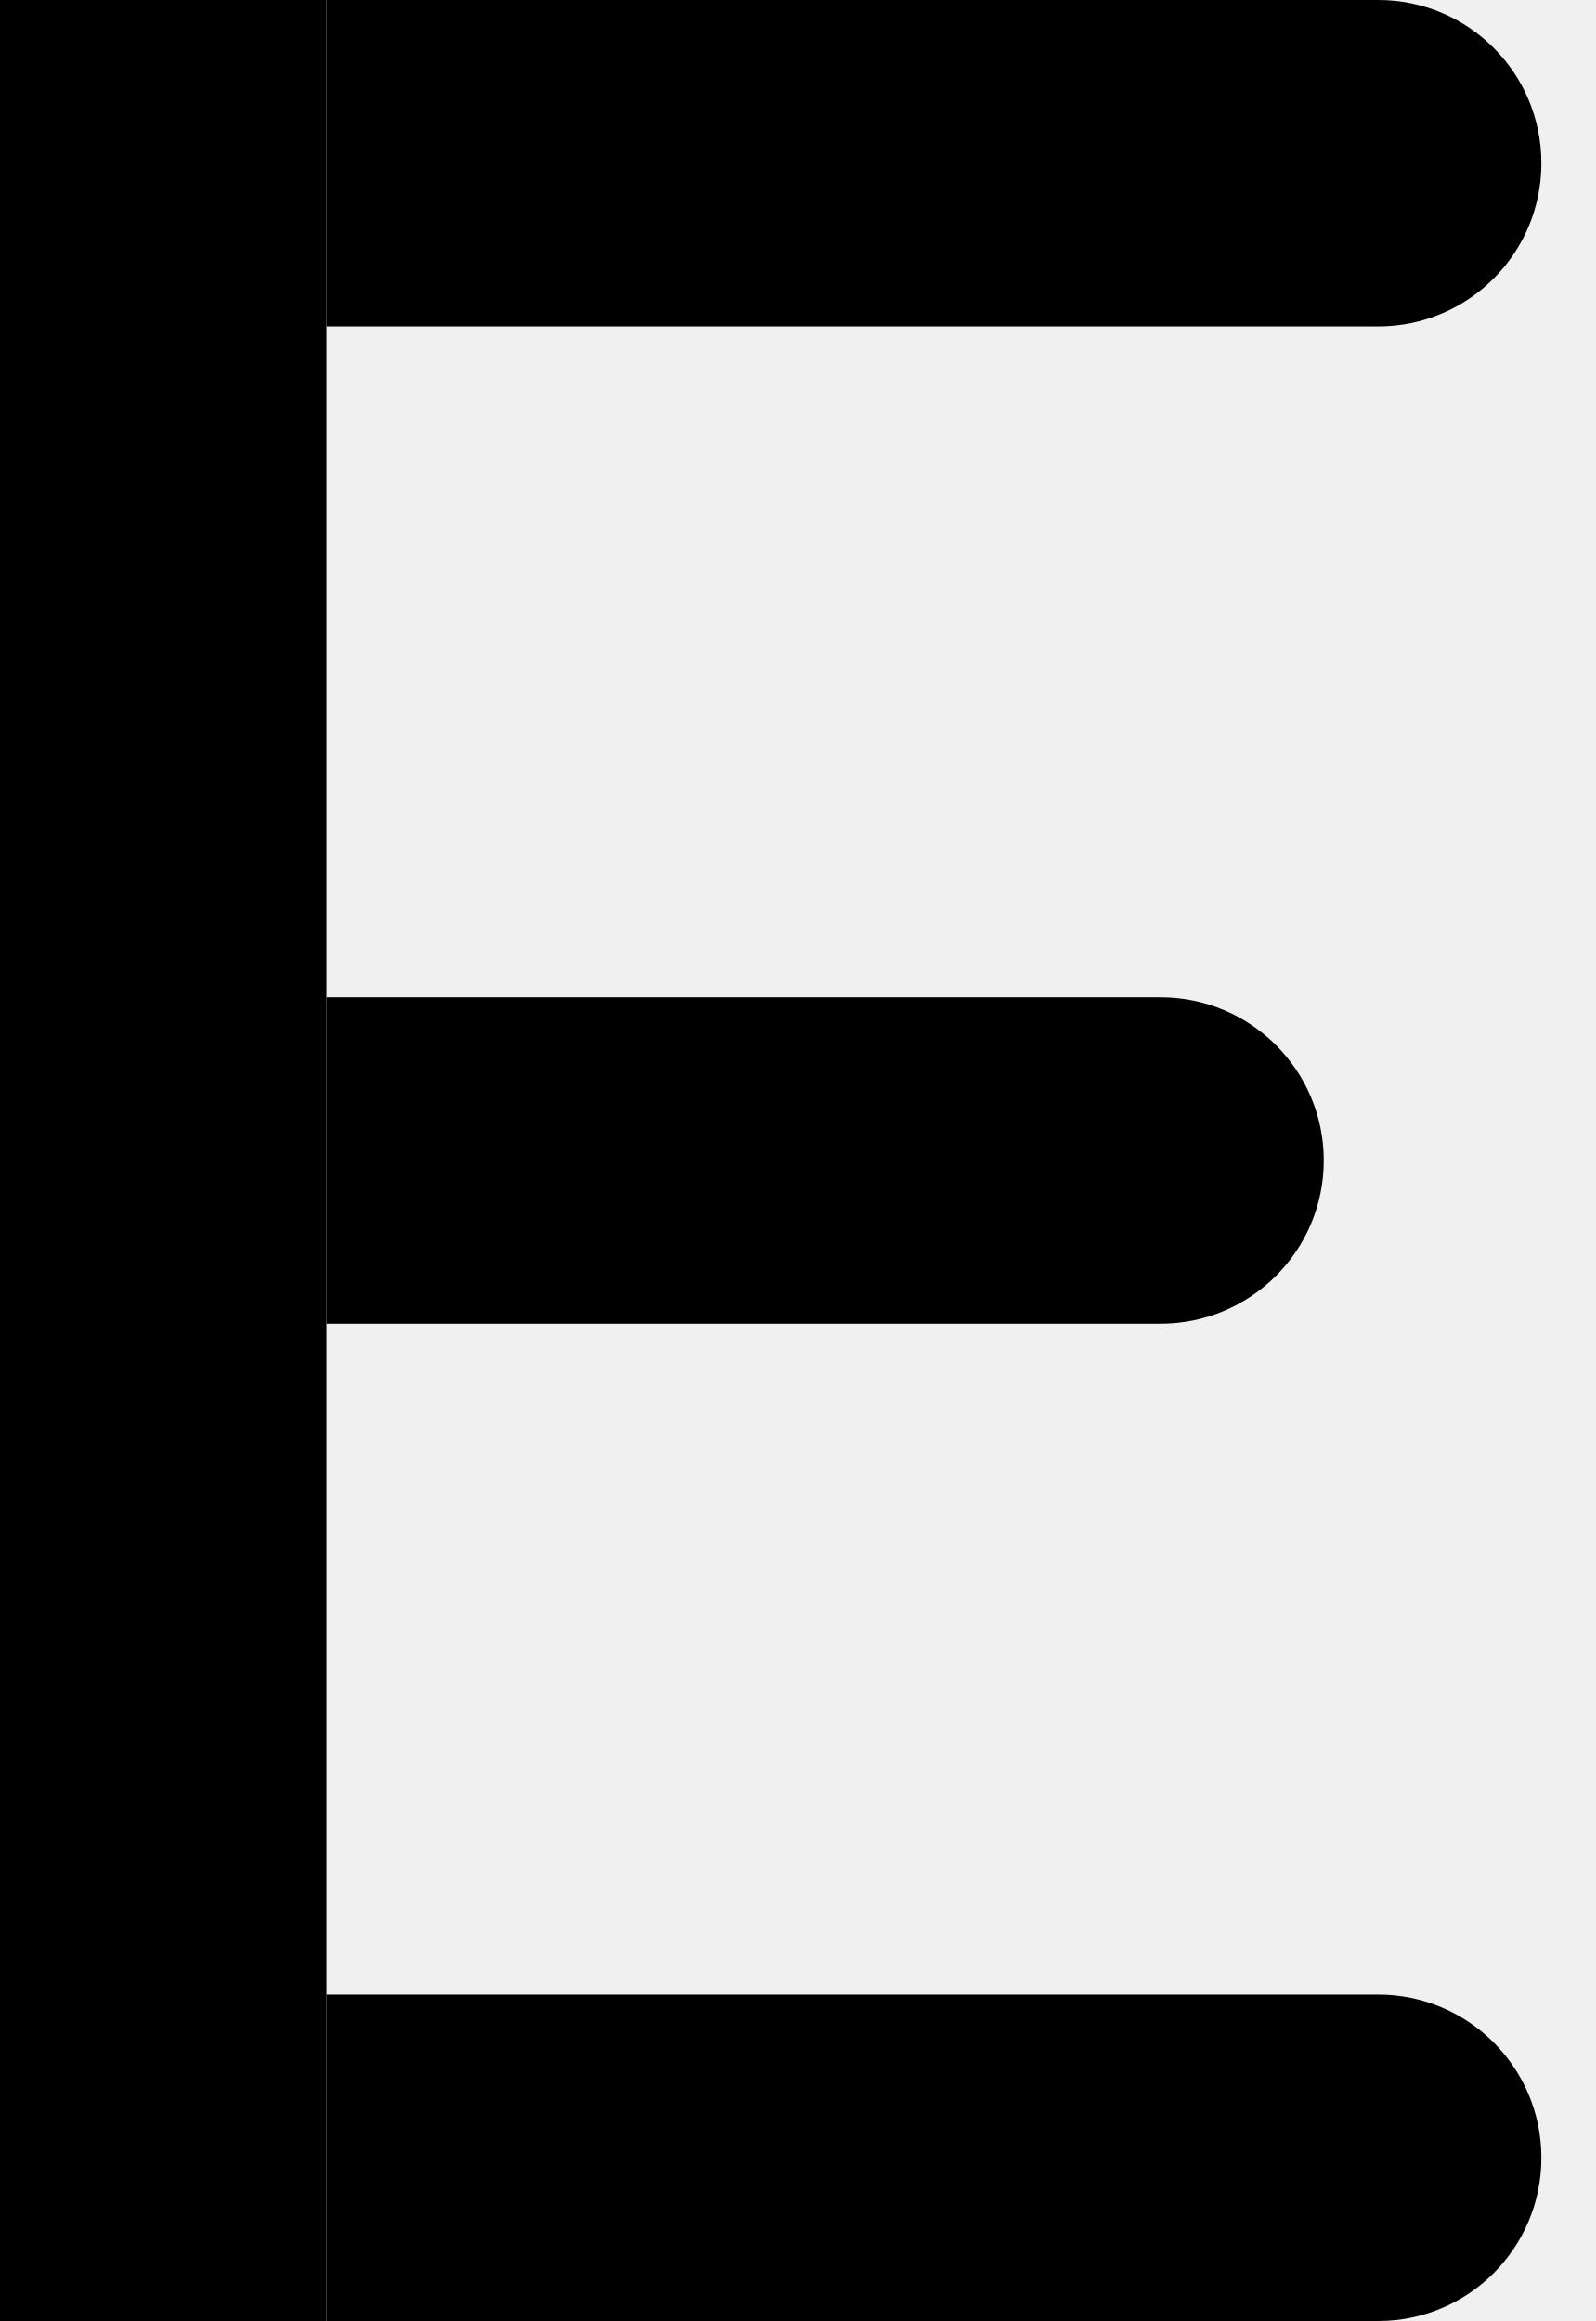
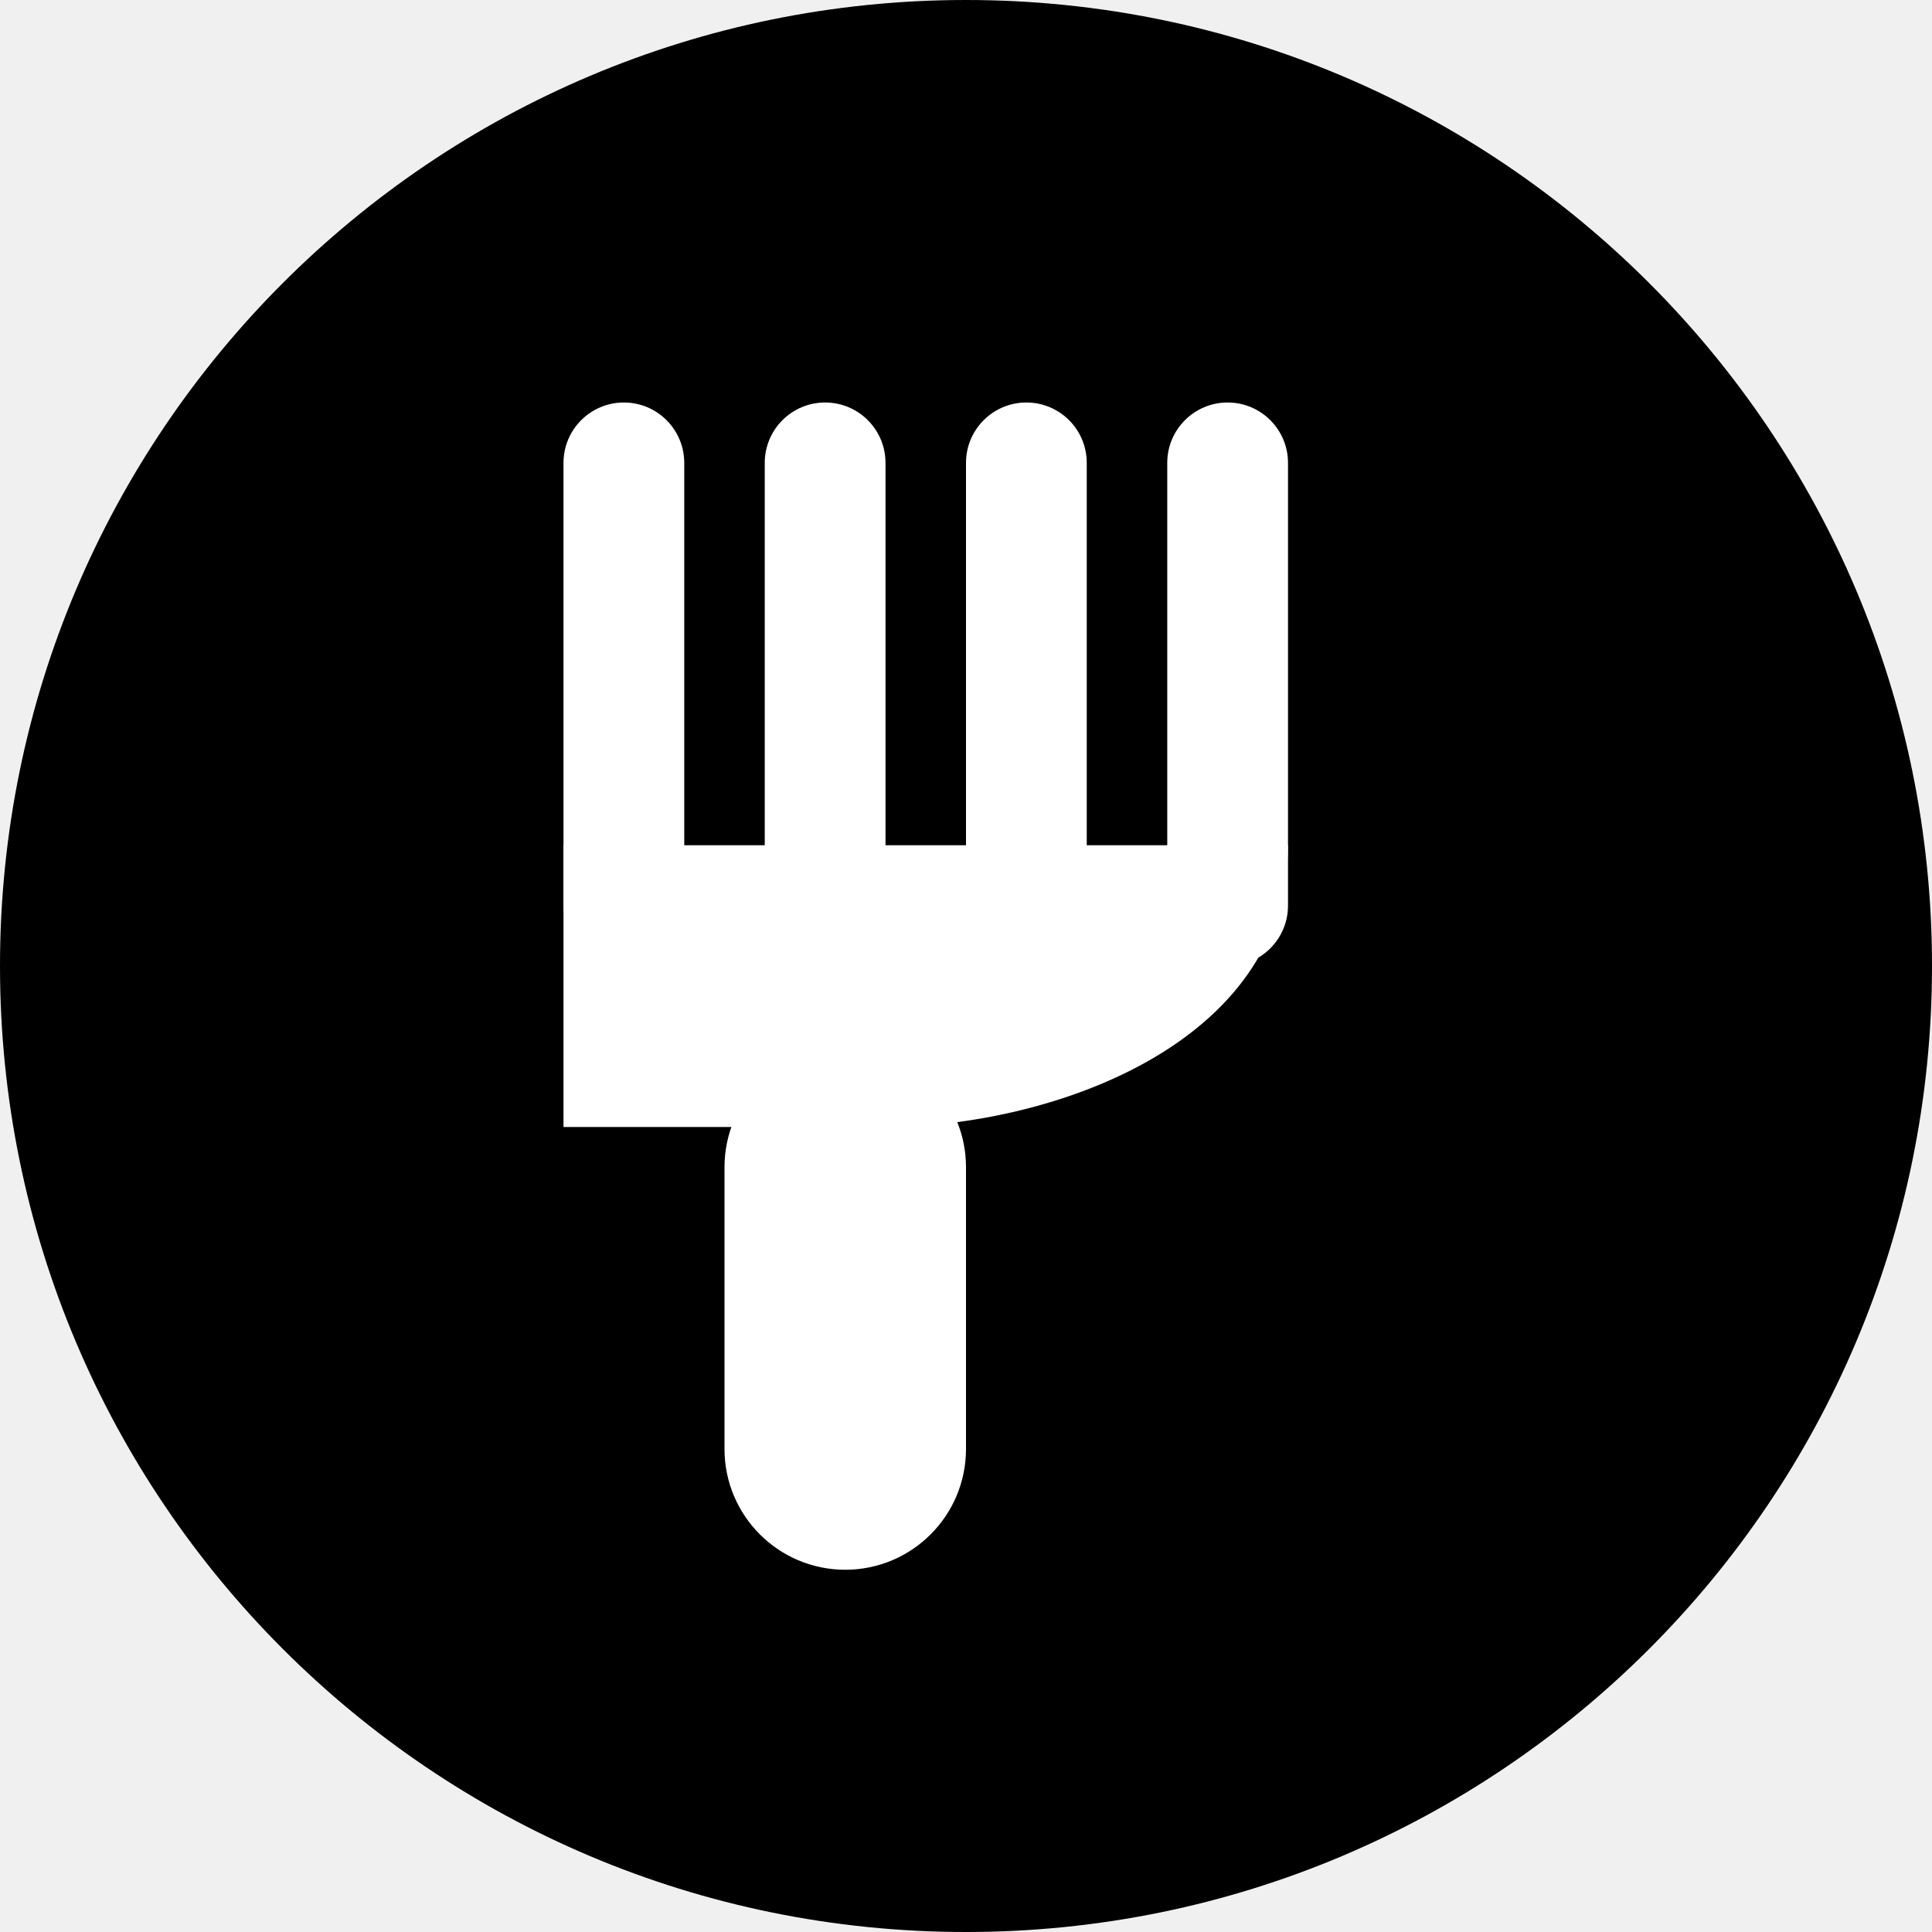
- <svg xmlns="http://www.w3.org/2000/svg" viewBox="0 0 22 32" fill="currentColor">
-   <rect x="0" y="0" width="4.5" height="32" />
-   <path d="M4.5 0h14.5a2.25 2.25 0 0 1 0 4.5H4.5z" />
-   <path d="M4.5 13.75h11.5a2.25 2.25 0 0 1 0 4.5H4.5z" />
-   <path d="M4.5 27.5h14.5a2.25 2.25 0 0 1 0 4.5H4.5z" />
+ <svg xmlns="http://www.w3.org/2000/svg" viewBox="0 0 24 24" fill="currentColor">
+   <circle cx="12" cy="12" r="12" />
+   <g fill="white">
+     <rect x="7" y="5" width="1.5" height="7" rx="0.75" />
+     <rect x="9.5" y="5" width="1.5" height="7" rx="0.75" />
+     <rect x="12" y="5" width="1.5" height="7" rx="0.75" />
+     <rect x="14.5" y="5" width="1.5" height="7" rx="0.75" />
+     <path d="M7 10.5 h9 c0 2.5 -3 3.5 -5 3.5 h-4 Z" />
+     <rect x="9" y="13" width="3" height="6.5" rx="1.5" />
+   </g>
</svg>
